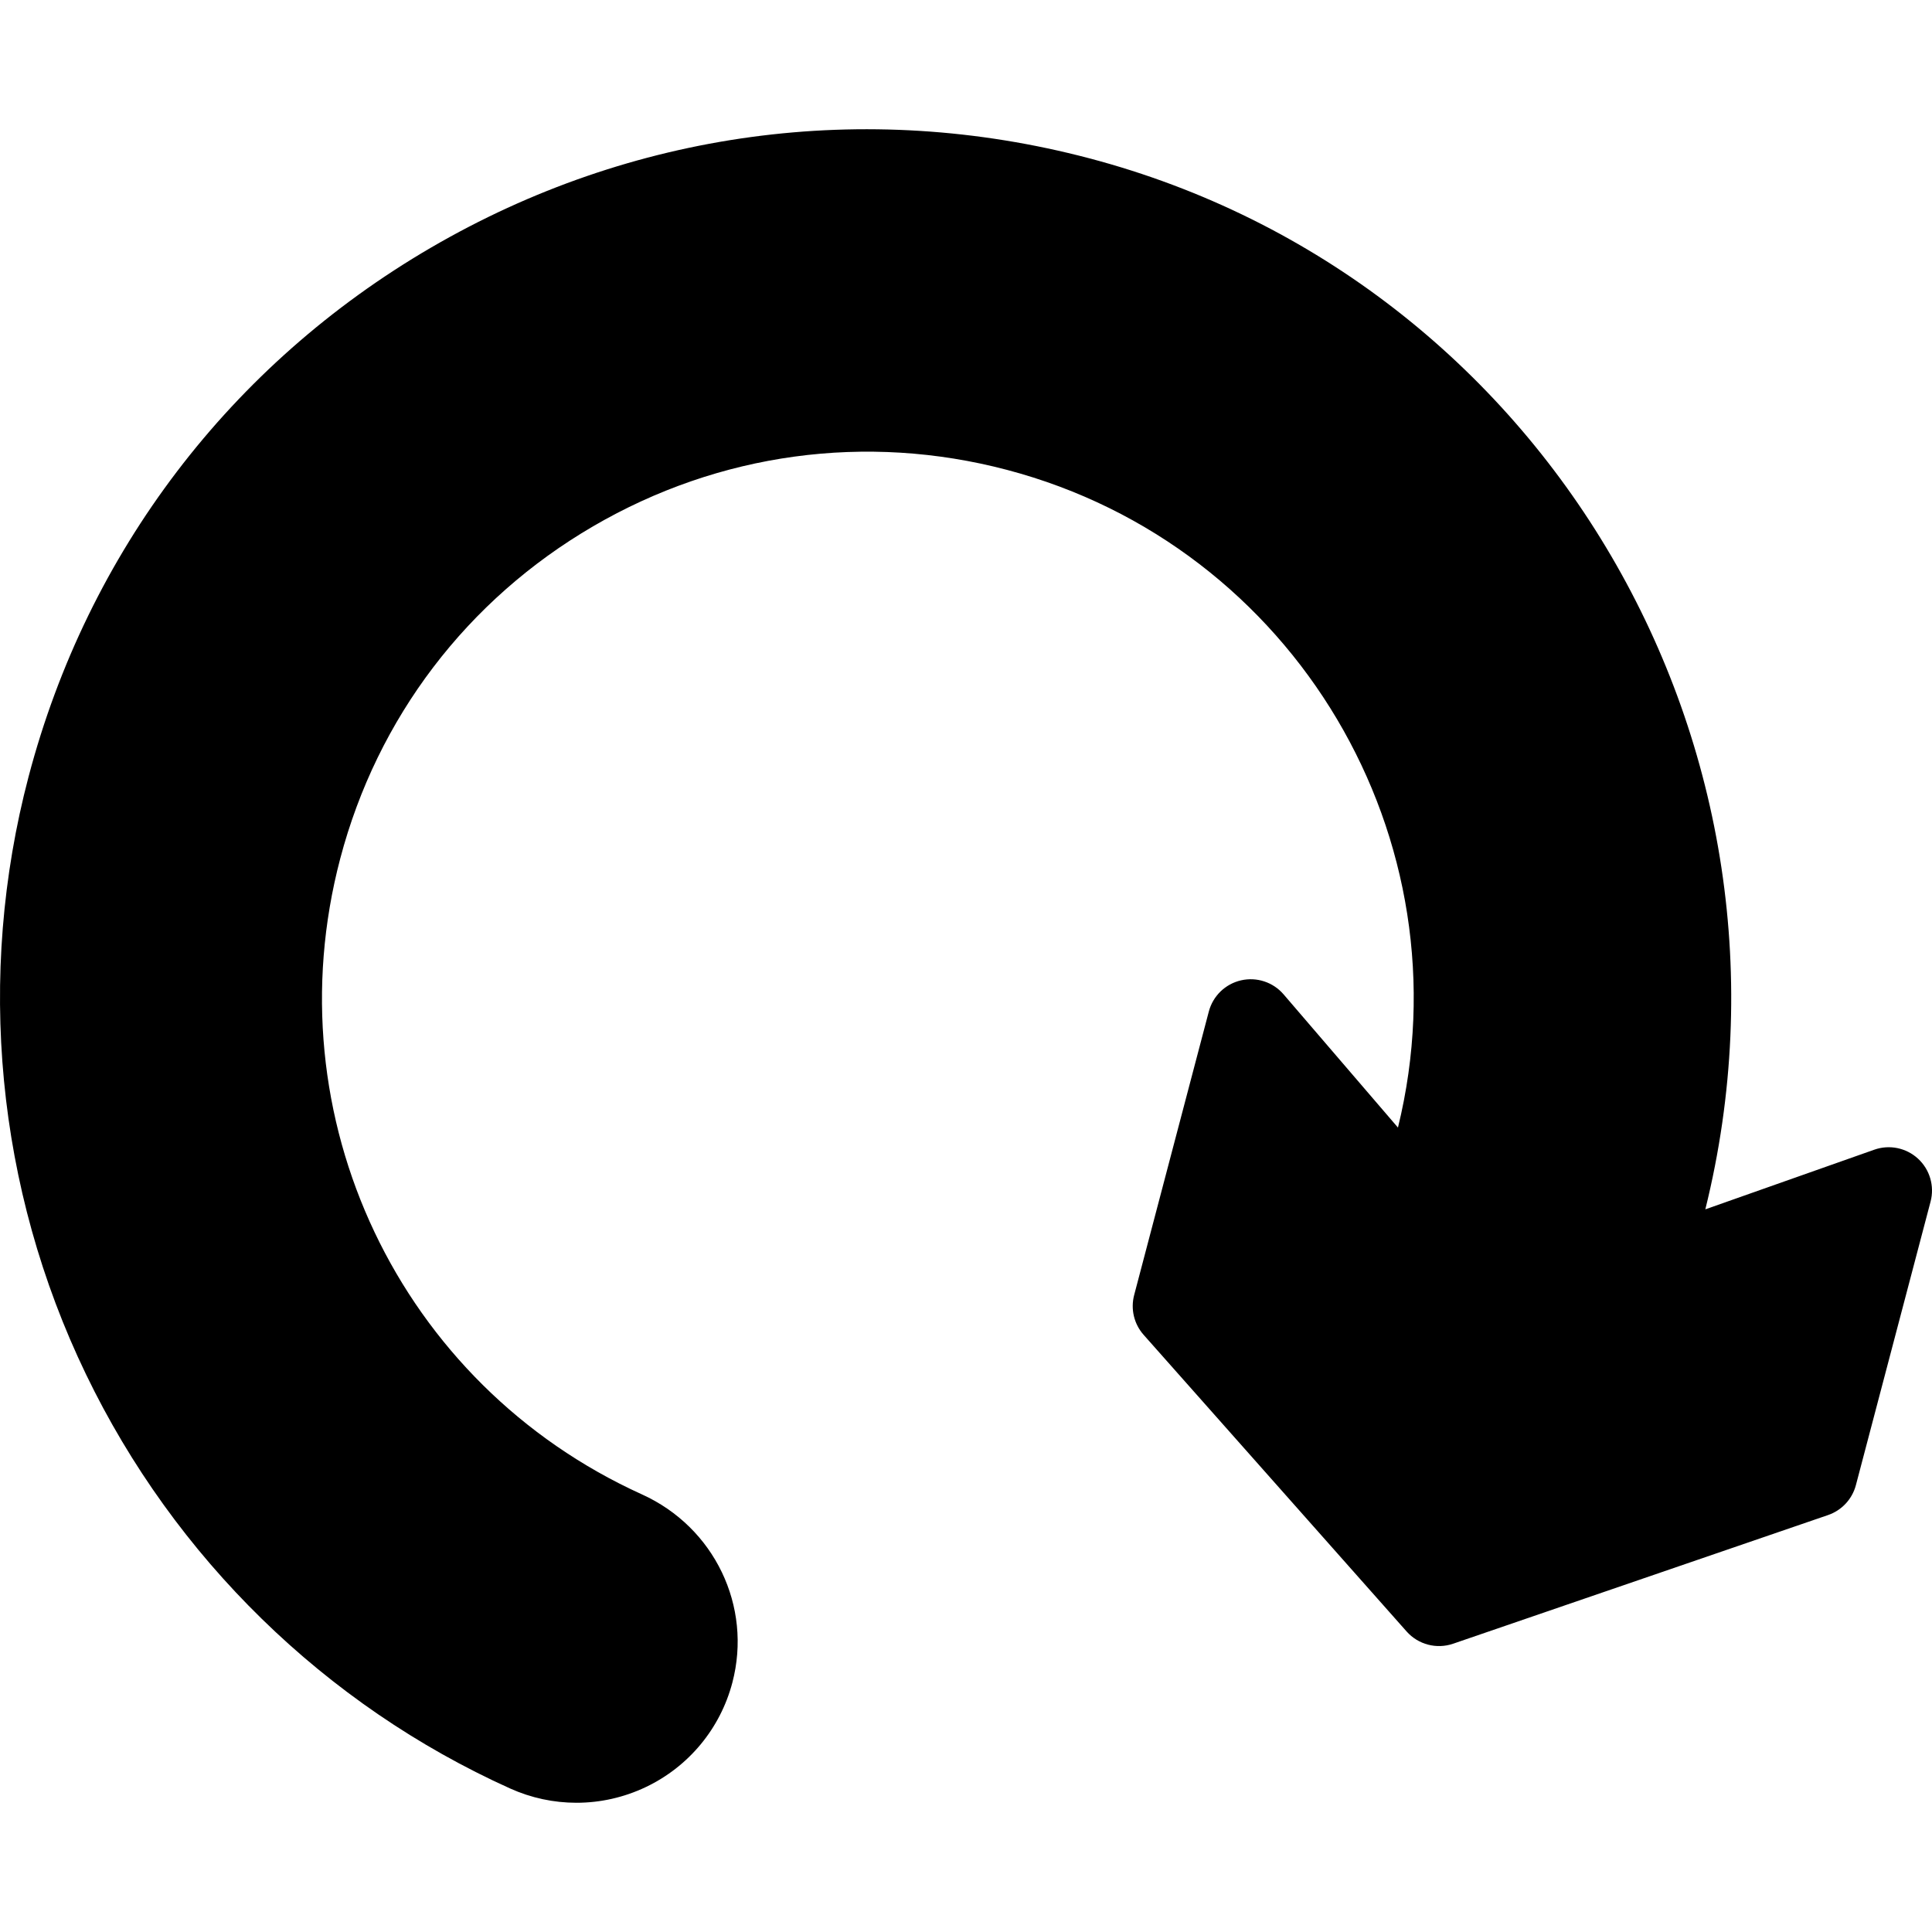
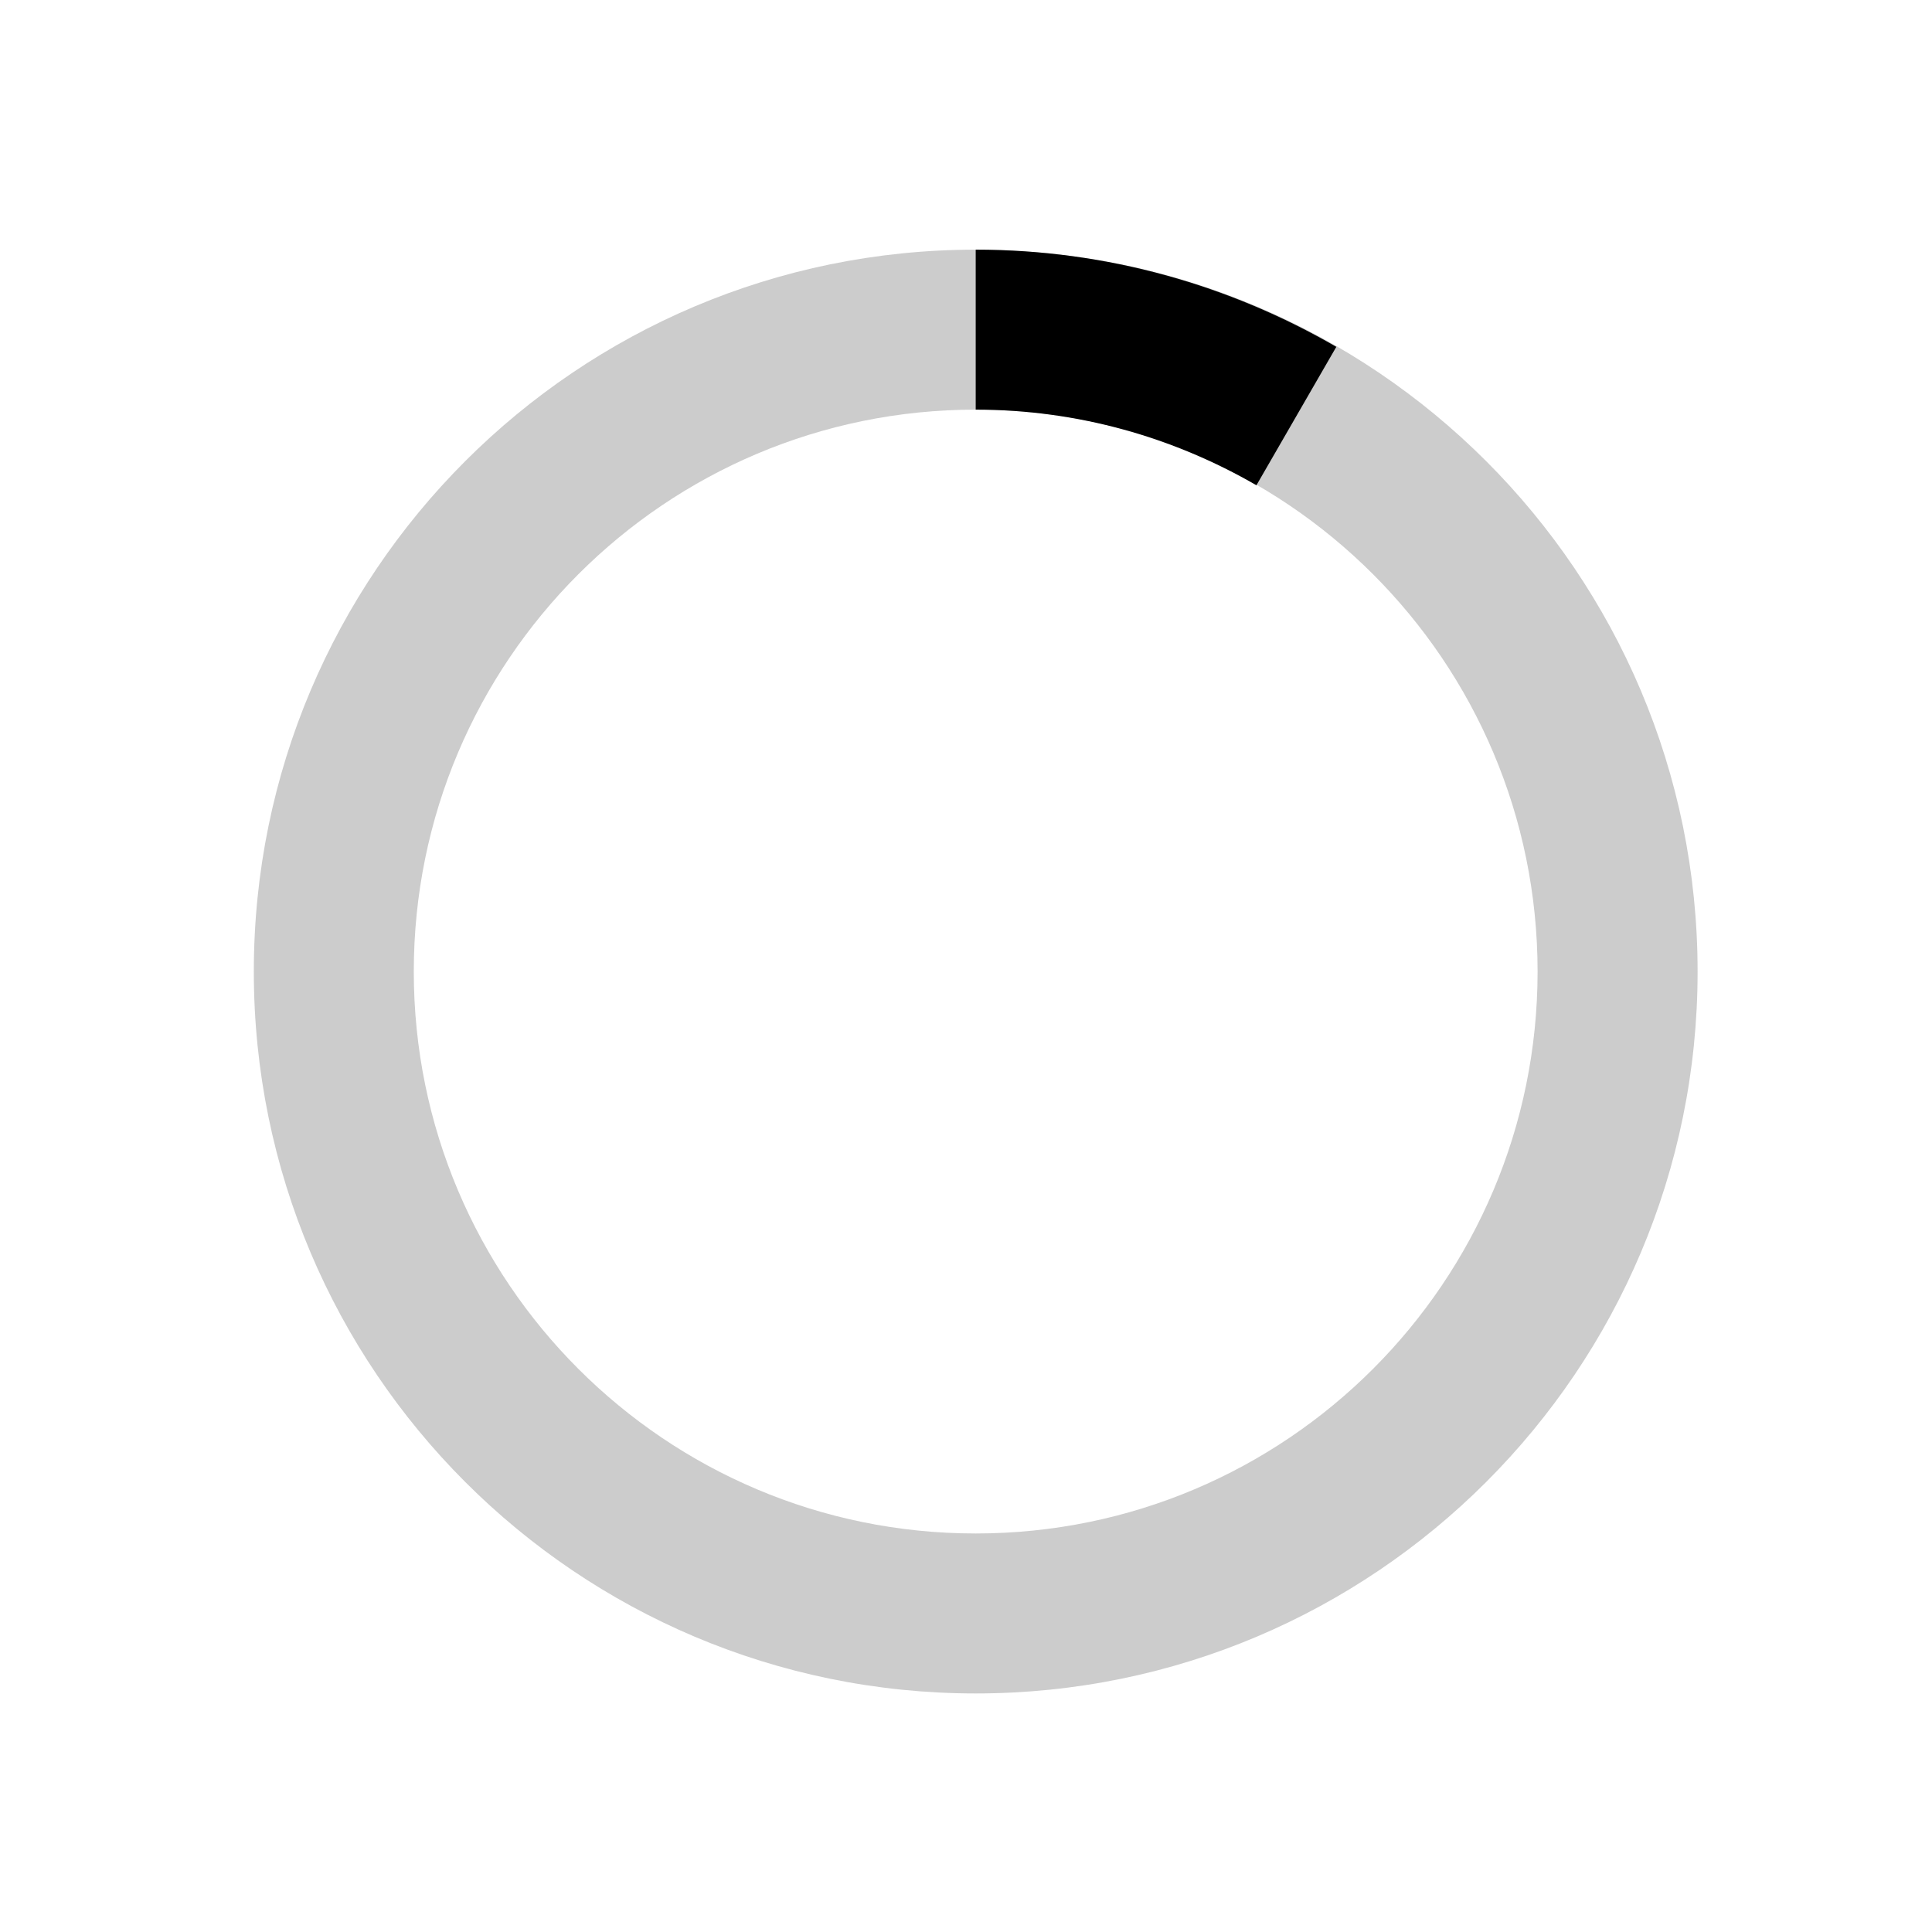
- <svg xmlns="http://www.w3.org/2000/svg" version="1.1" id="Layer_1" x="0px" y="0px" viewBox="0 0 296.999 296.999" style="enable-background:new 0 0 296.999 296.999;" xml:space="preserve">
-   <g>
-     <g>
-       <path d="M294.853,178.121c-1.814-1.671-4.404-2.203-6.729-1.382l-25.97,9.168c17.558-70.878-24.569-143.07-94.69-161.569    c-34.475-9.094-70.423-4.215-101.225,13.737C35.438,56.028,13.475,84.901,4.397,119.377c-8.083,30.698-4.951,63.329,8.819,91.883    c13.616,28.234,36.767,50.846,65.186,63.669c3.256,1.47,6.737,2.203,10.214,2.203c3.647,0,7.293-0.807,10.672-2.418    c6.59-3.141,11.435-8.99,13.293-16.047c3.086-11.721-2.756-23.89-13.893-28.937c-37.335-16.923-56.844-58.027-46.387-97.737    c5.7-21.65,19.508-39.794,38.878-51.089c19.372-11.295,41.963-14.378,63.611-8.675c44.273,11.659,70.99,56.813,60.113,101.108    l-17.584-20.48c-1.612-1.878-4.135-2.705-6.544-2.152c-2.412,0.555-4.318,2.401-4.948,4.794l-11.478,43.588    c-0.566,2.153-0.02,4.447,1.457,6.112l40.428,45.603c1.785,2.012,4.604,2.752,7.144,1.882l57.644-19.78    c2.106-0.723,3.711-2.45,4.279-4.603l11.479-43.587C297.408,182.329,296.667,179.792,294.853,178.121z" />
-     </g>
-   </g>
-   <g>
- </g>
-   <g>
- </g>
-   <g>
- </g>
-   <g>
- </g>
-   <g>
- </g>
-   <g>
- </g>
-   <g>
- </g>
-   <g>
- </g>
-   <g>
- </g>
-   <g>
- </g>
-   <g>
- </g>
-   <g>
- </g>
-   <g>
- </g>
-   <g>
- </g>
-   <g>
- </g>
+ <svg xmlns="http://www.w3.org/2000/svg" version="1.1" id="loader-1" viewBox="0 0 40 40" enable-background="new 0 0 40 40" xml:space="preserve">
+   <path opacity="0.2" d="M20.201,5.169c-8.254,0-14.946,6.692-14.946,14.946c0,8.255,6.692,14.946,14.946,14.946     s14.946-6.691,14.946-14.946C35.146,11.861,28.455,5.169,20.201,5.169z M20.201,31.749c-6.425,0-11.634-5.208-11.634-11.634     c0-6.425,5.209-11.634,11.634-11.634c6.425,0,11.633,5.209,11.633,11.634C31.834,26.541,26.626,31.749,20.201,31.749z" />
+   <path d="M26.013,10.047l1.654-2.866c-2.198-1.272-4.743-2.012-7.466-2.012h0v3.312h0     C22.32,8.481,24.301,9.057,26.013,10.047z">
+ 
+     </path>
</svg>
